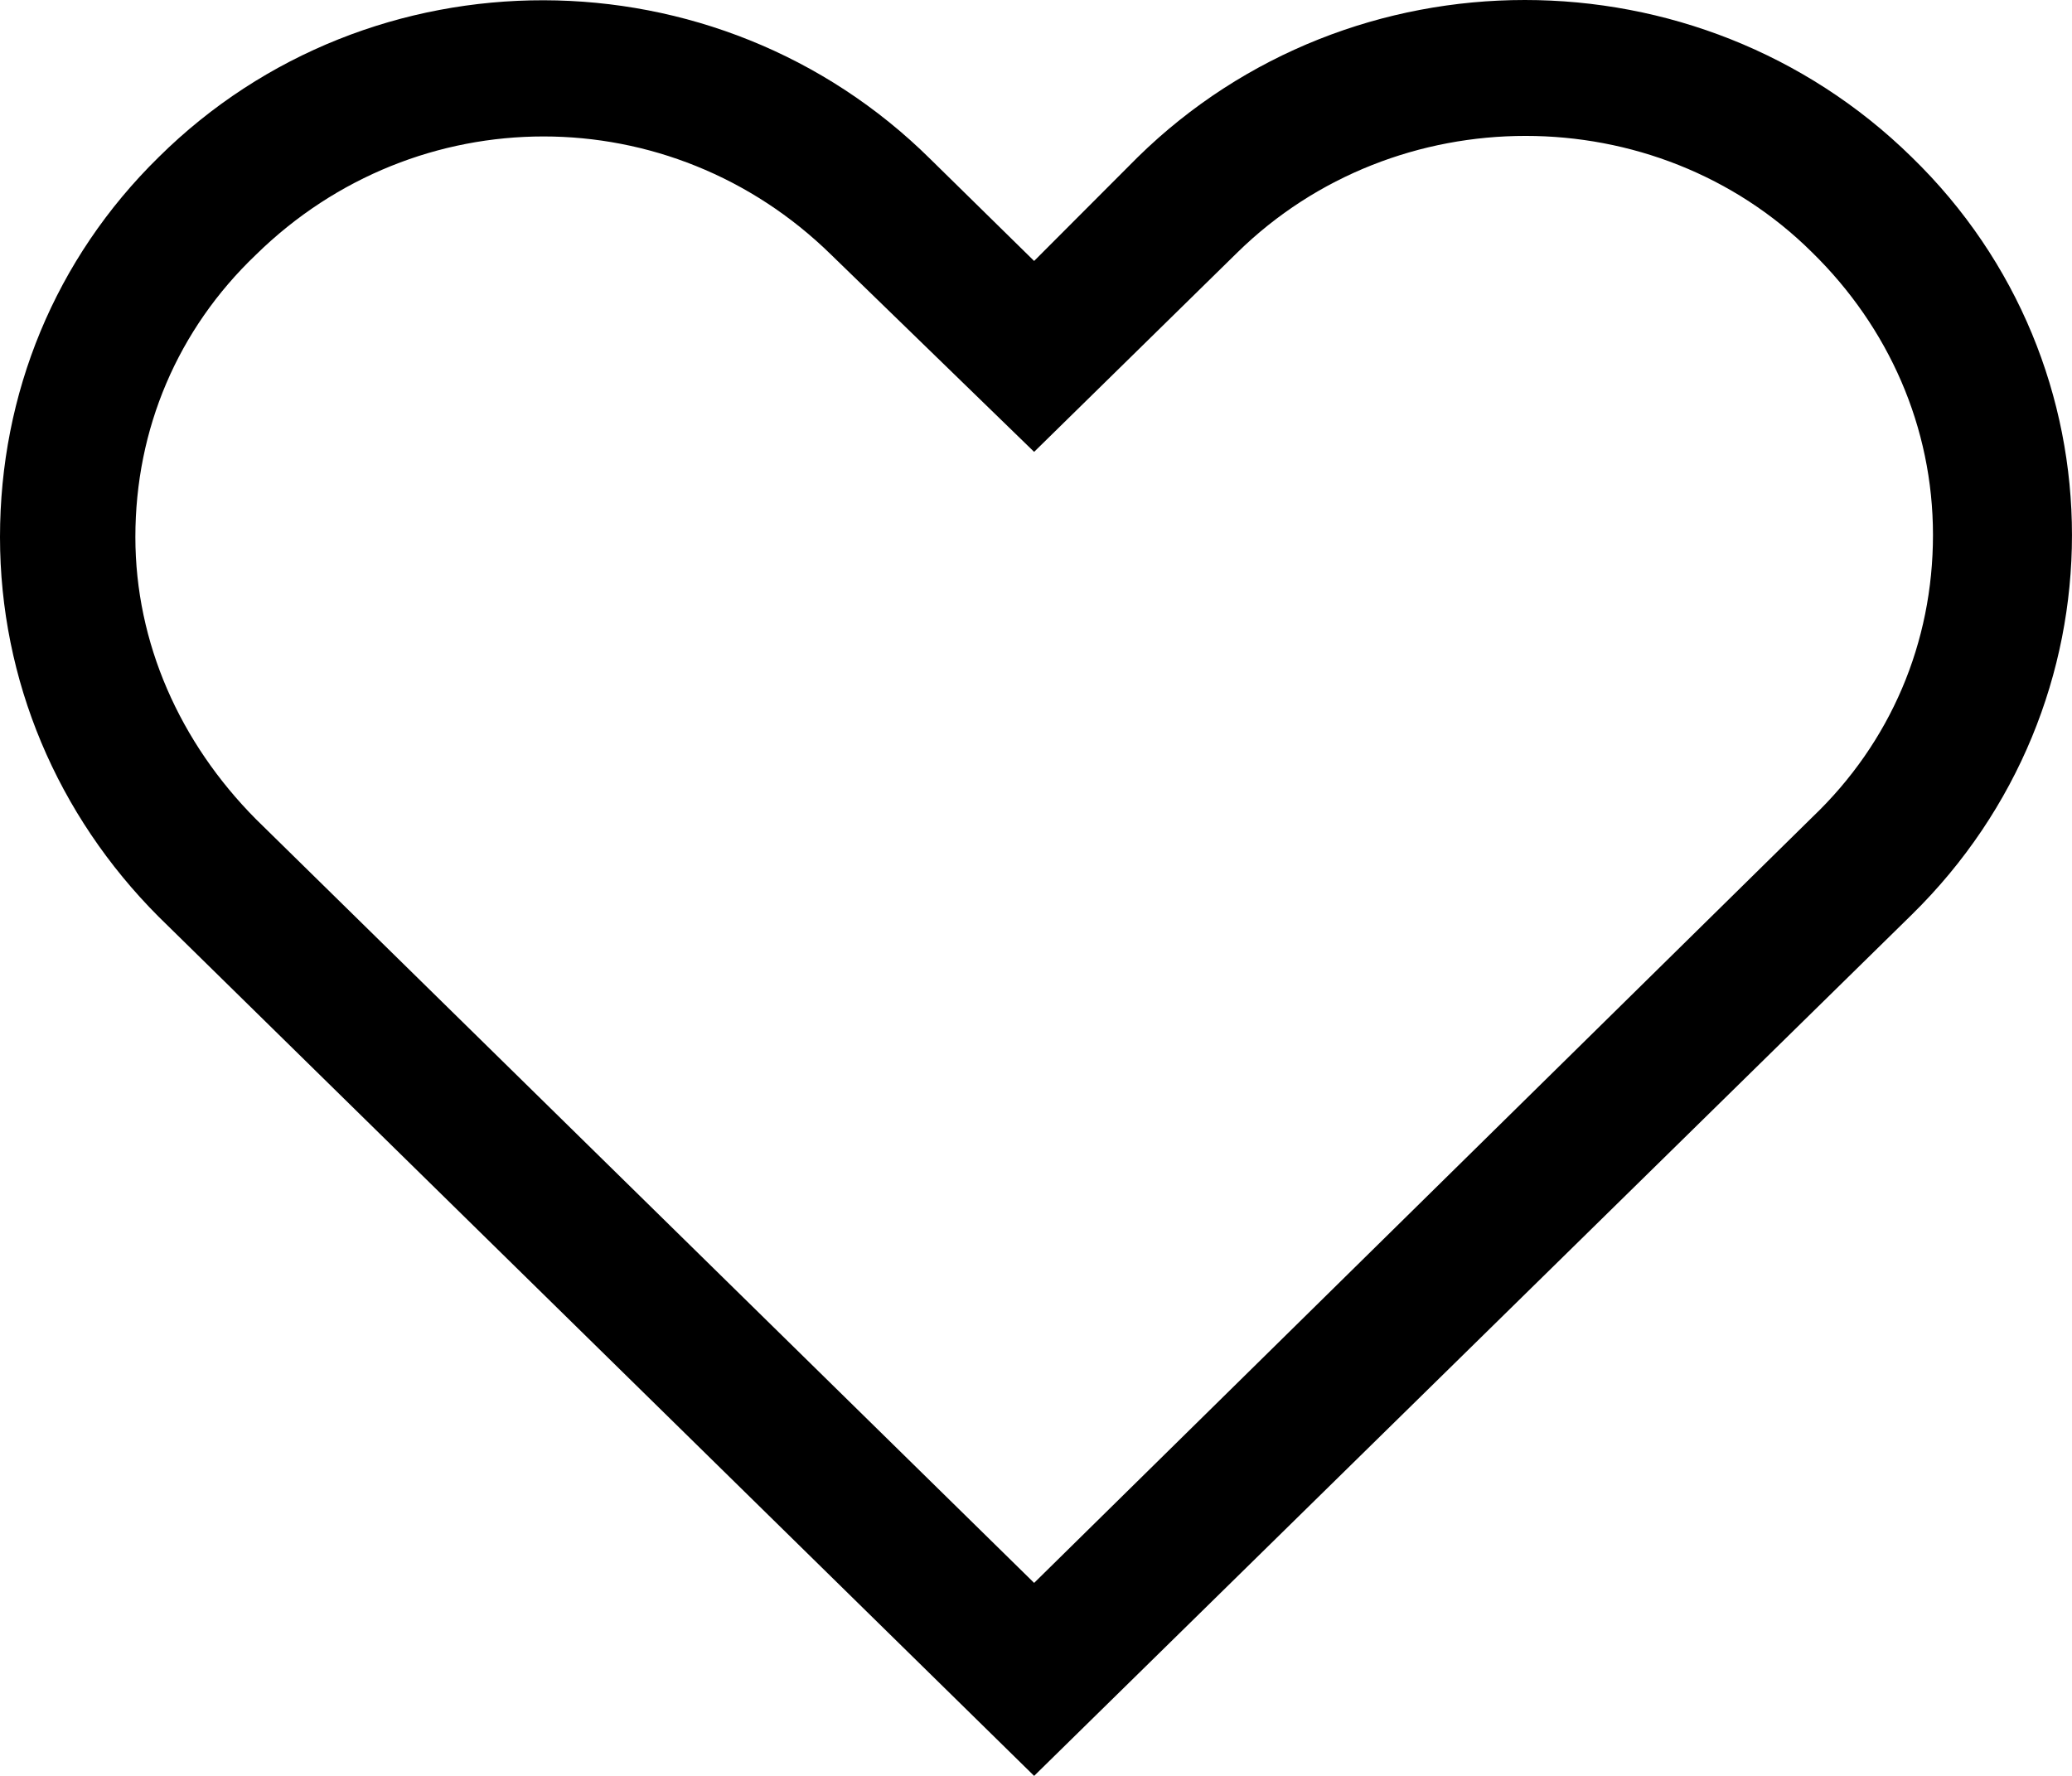
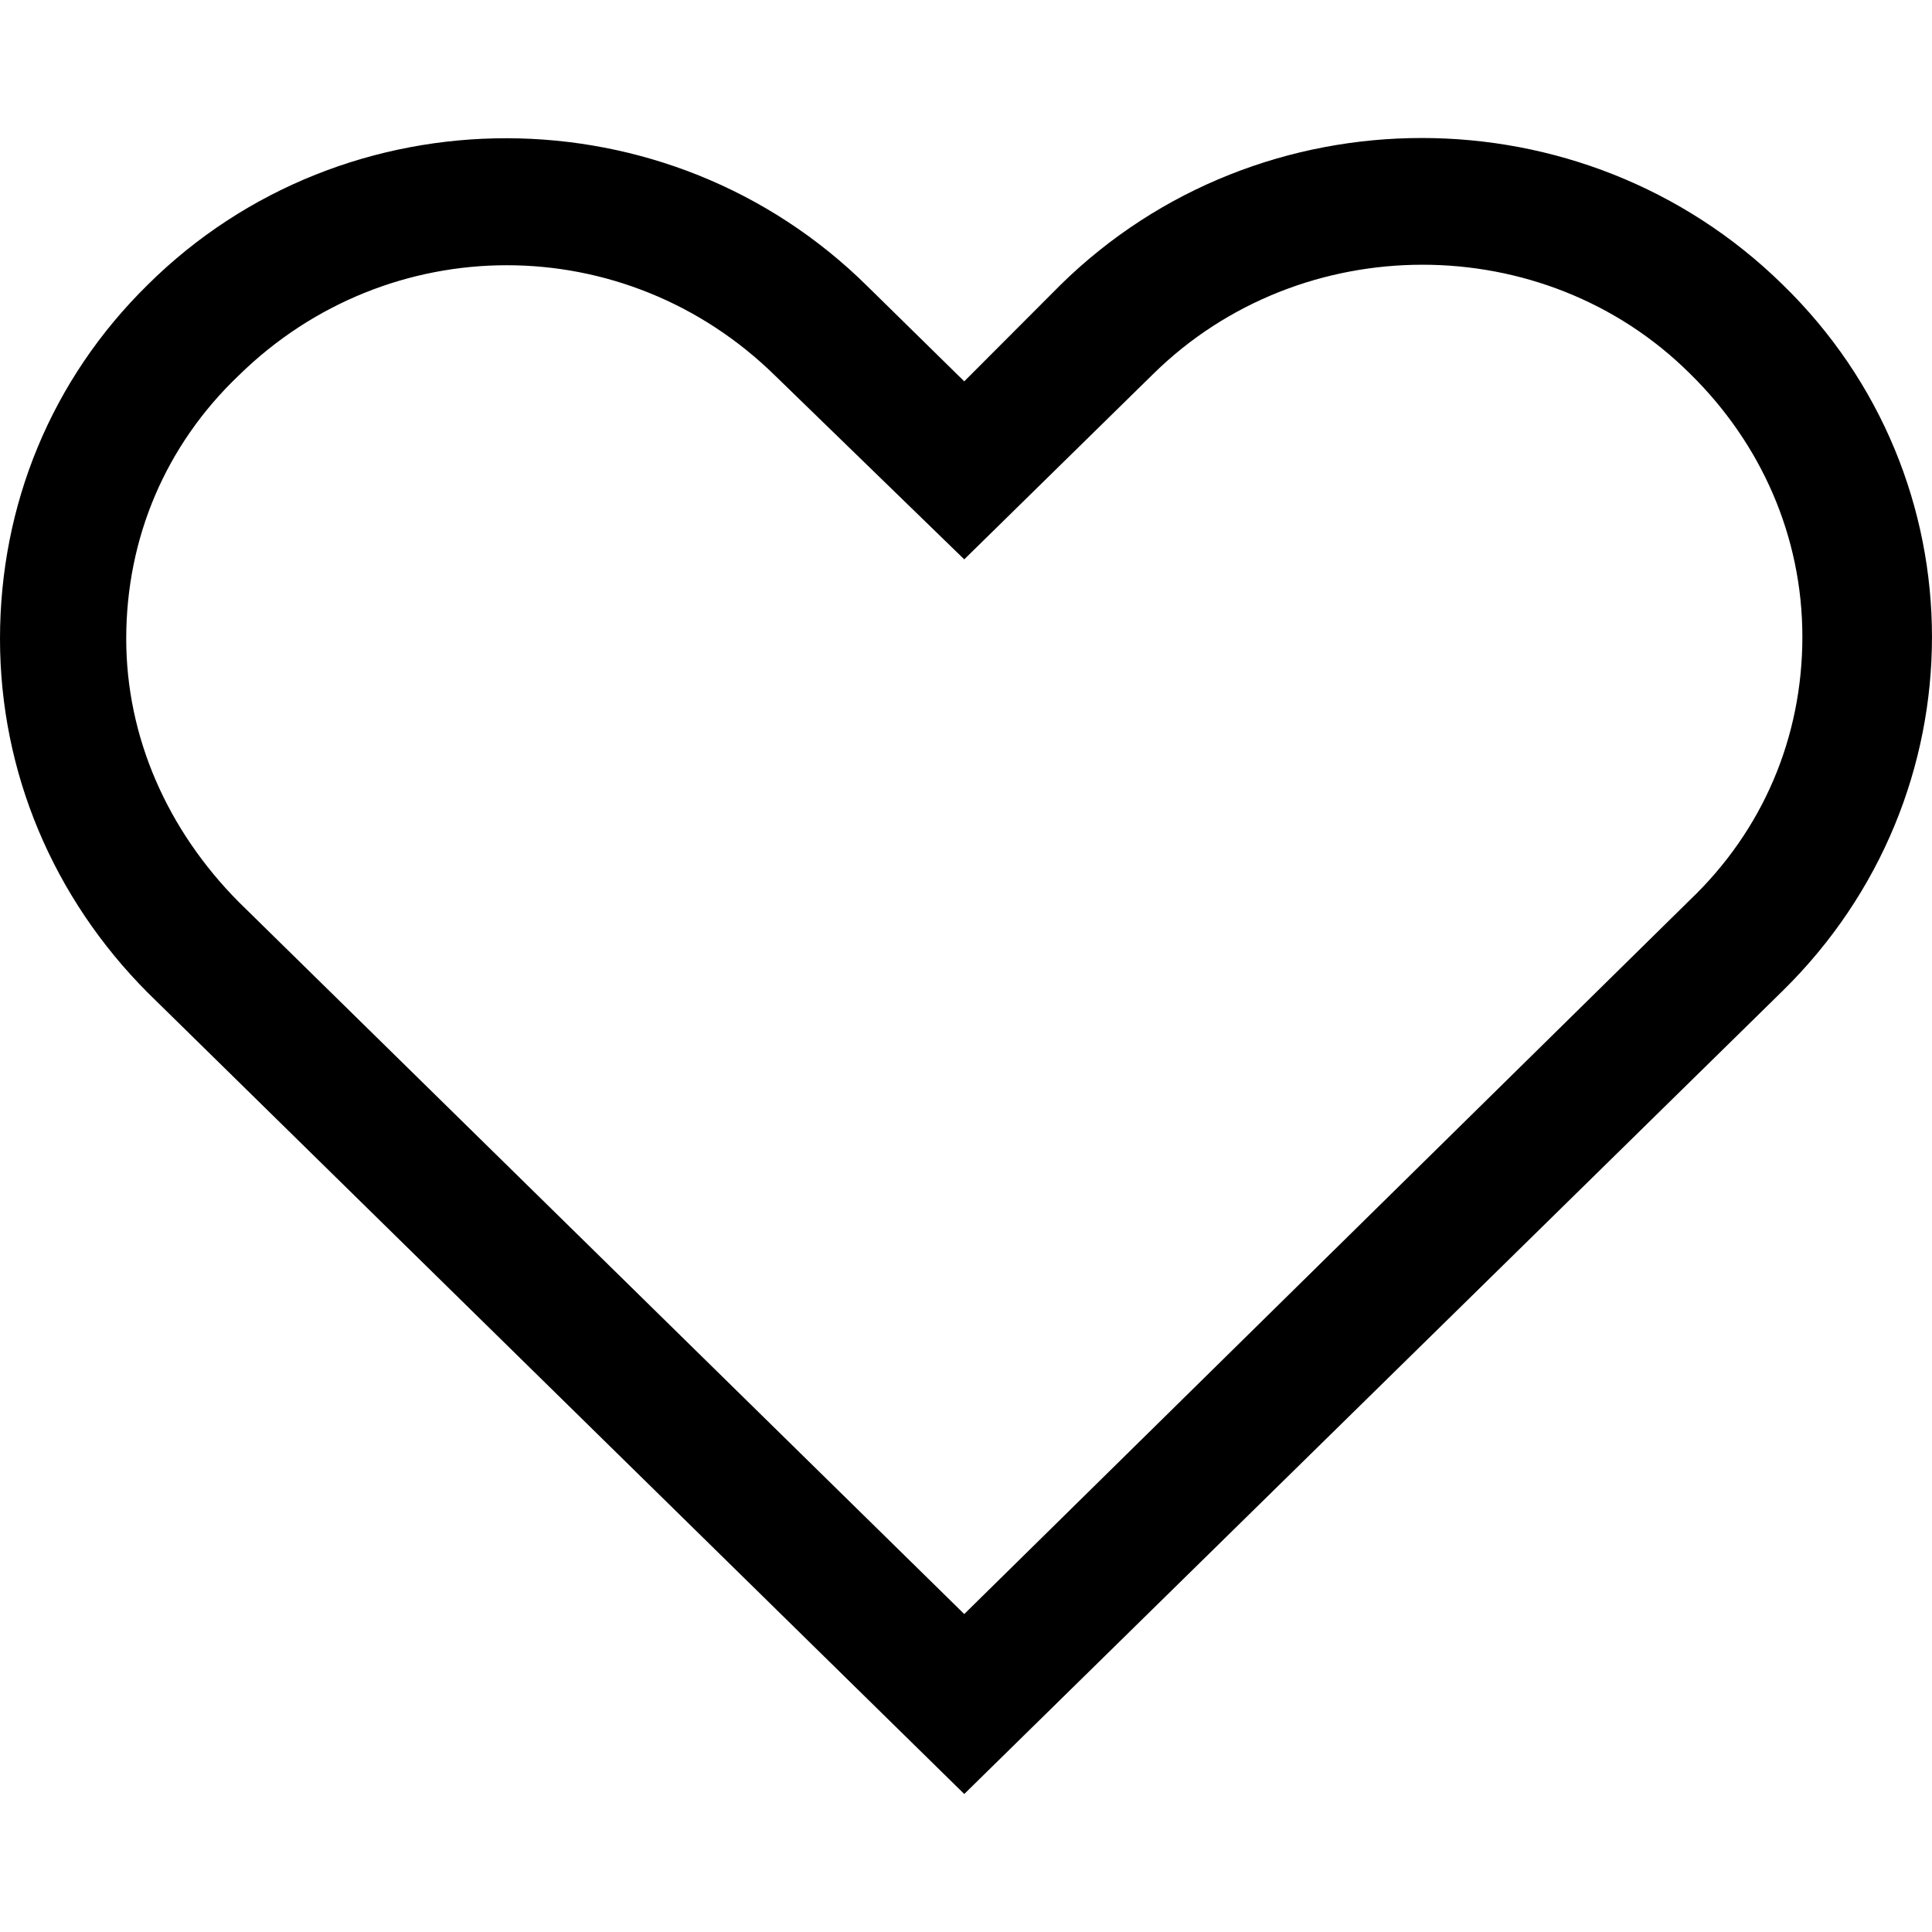
- <svg xmlns="http://www.w3.org/2000/svg" width="21" height="18" viewBox="0 0 21 18" fill="none">
+ <svg xmlns="http://www.w3.org/2000/svg" width="26" height="26" viewBox="0 0 21 18" fill="none">
  <path d="M19.376 9.271C21.541 7.146 21.541 3.697 19.376 1.593C17.212 -0.531 13.696 -0.531 11.531 1.593L10.481 2.645L9.431 1.614C7.266 -0.531 3.751 -0.531 1.608 1.593C0.557 2.624 0 3.991 0 5.443C0 6.894 0.579 8.261 1.608 9.292L10.481 18L19.376 9.271ZM1.372 5.443C1.372 4.349 1.8 3.339 2.594 2.582C3.408 1.783 4.458 1.383 5.509 1.383C6.559 1.383 7.609 1.783 8.424 2.582L10.481 4.58L12.539 2.561C14.146 0.983 16.783 0.983 18.369 2.561C19.141 3.318 19.591 4.328 19.591 5.422C19.591 6.515 19.162 7.525 18.369 8.282L10.481 16.044L2.594 8.303C1.822 7.525 1.372 6.515 1.372 5.443Z" fill="black" />
</svg>
